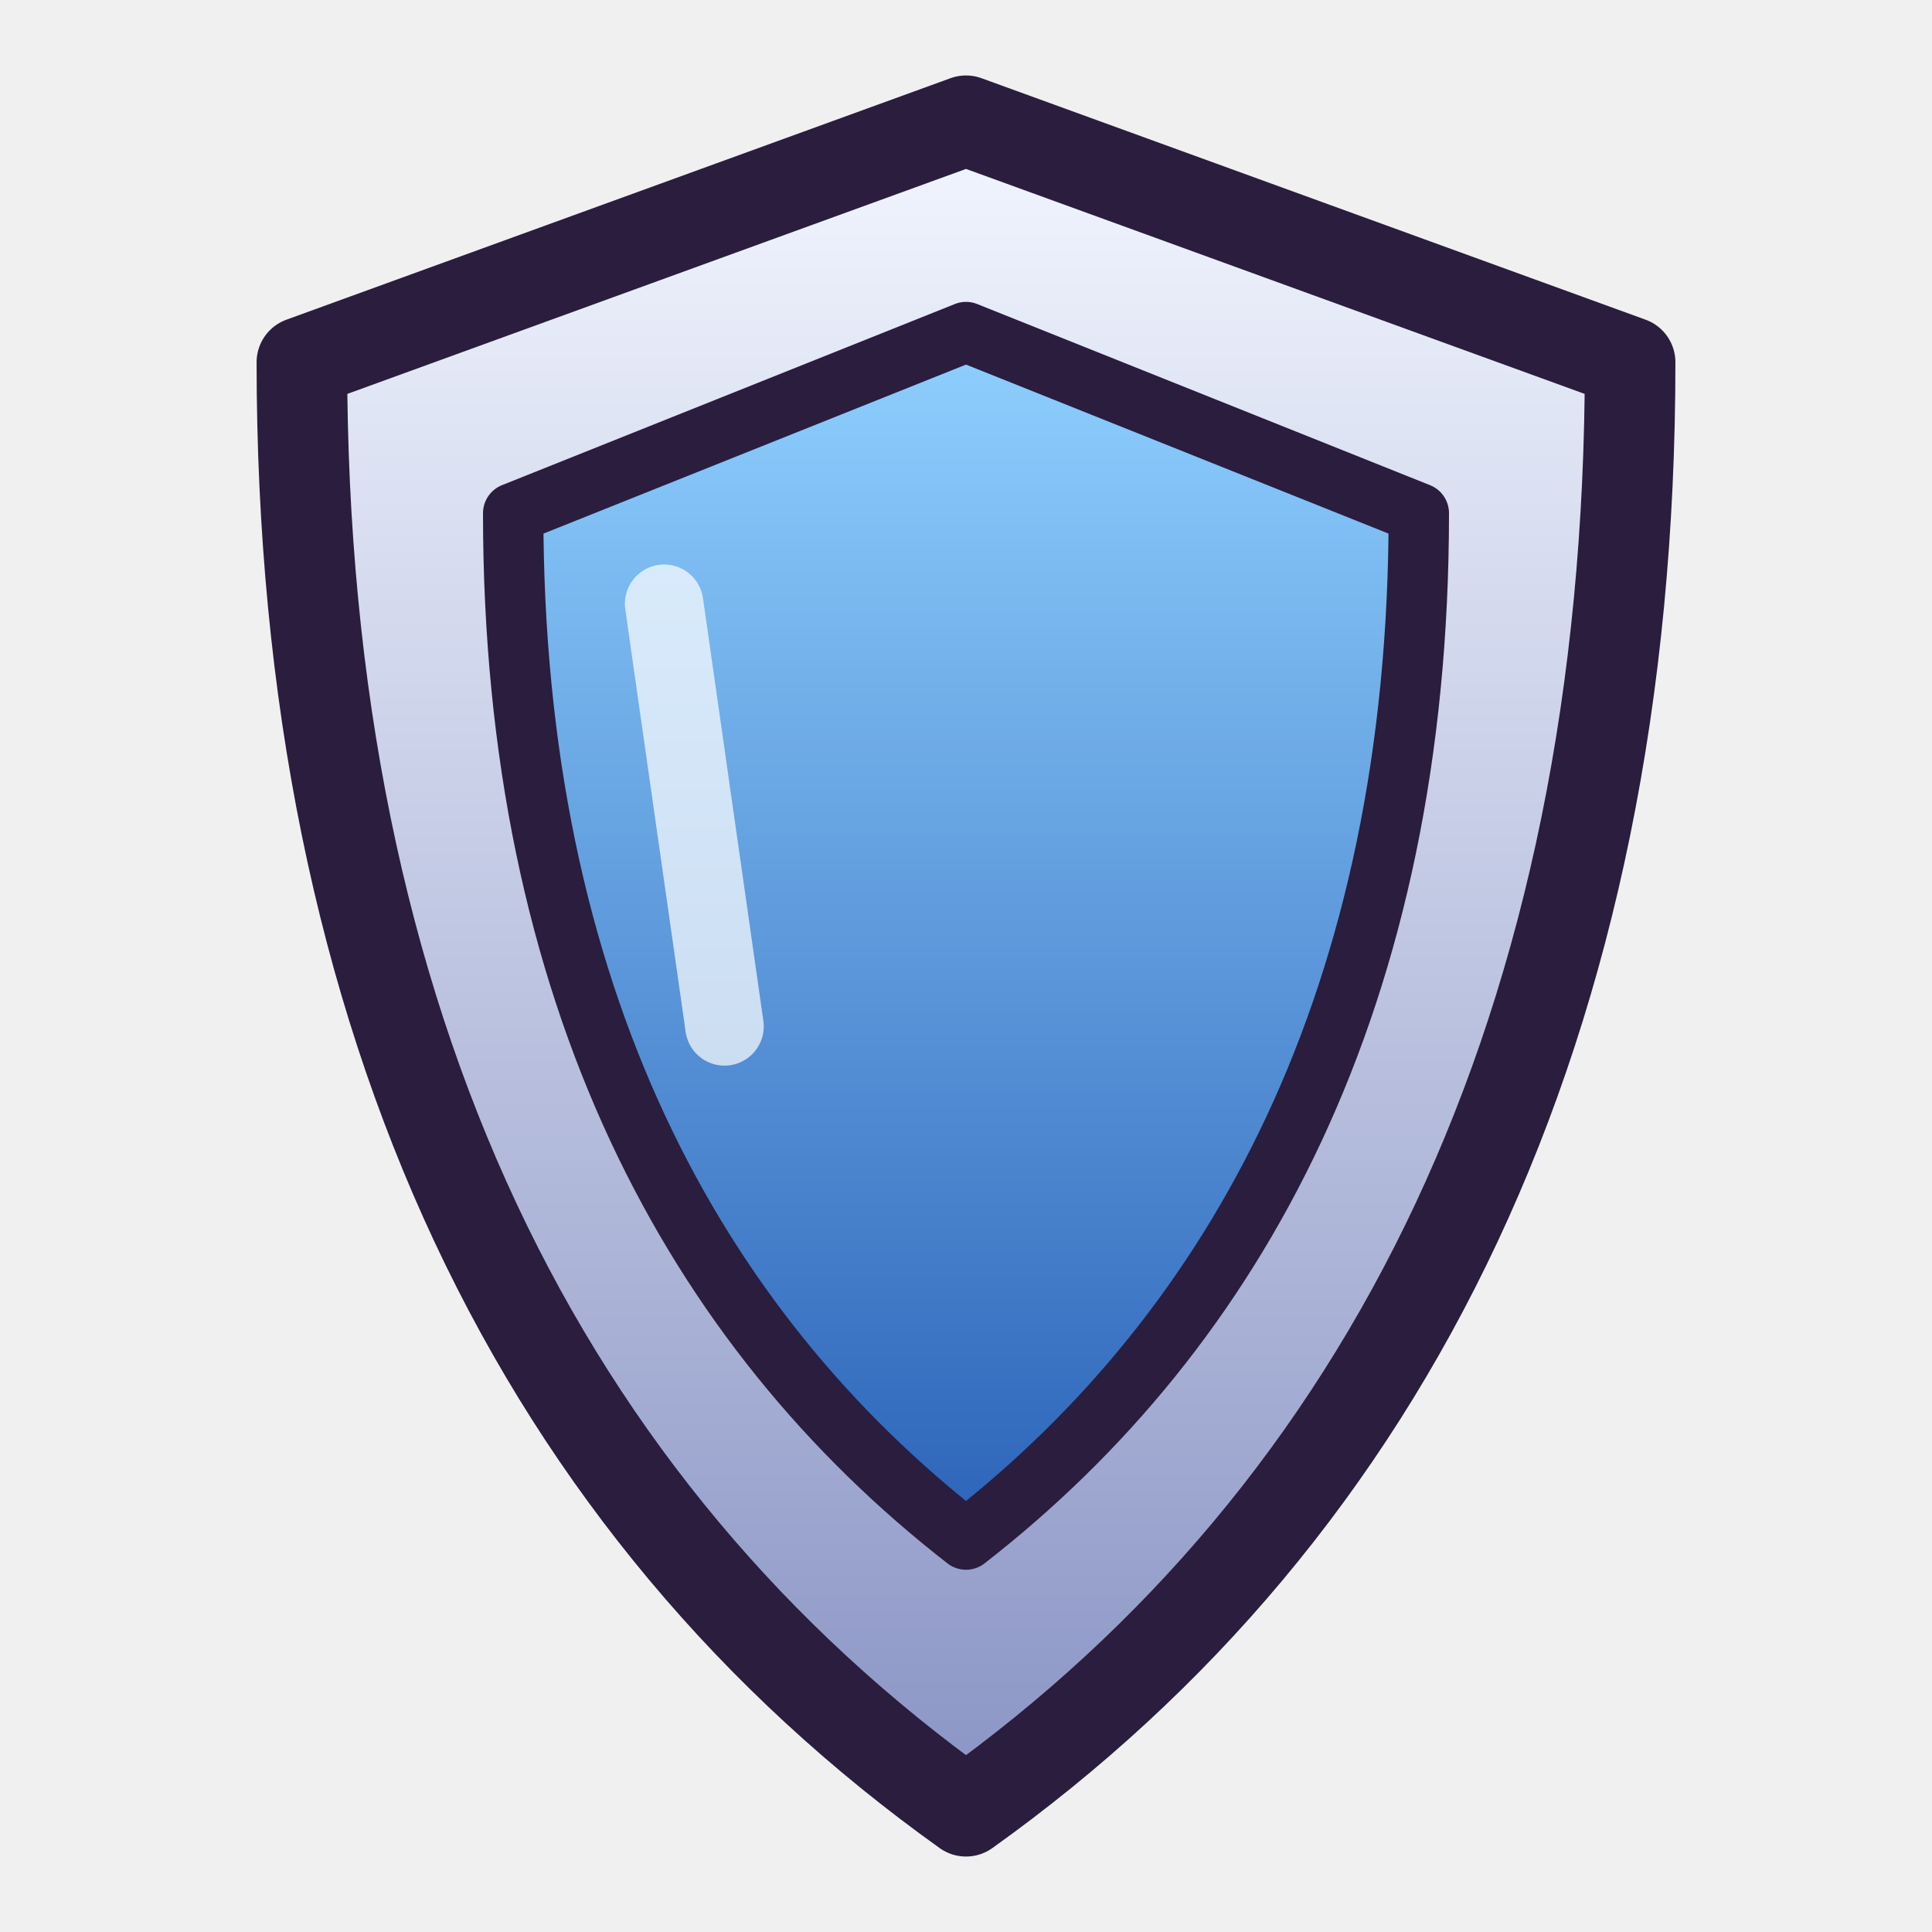
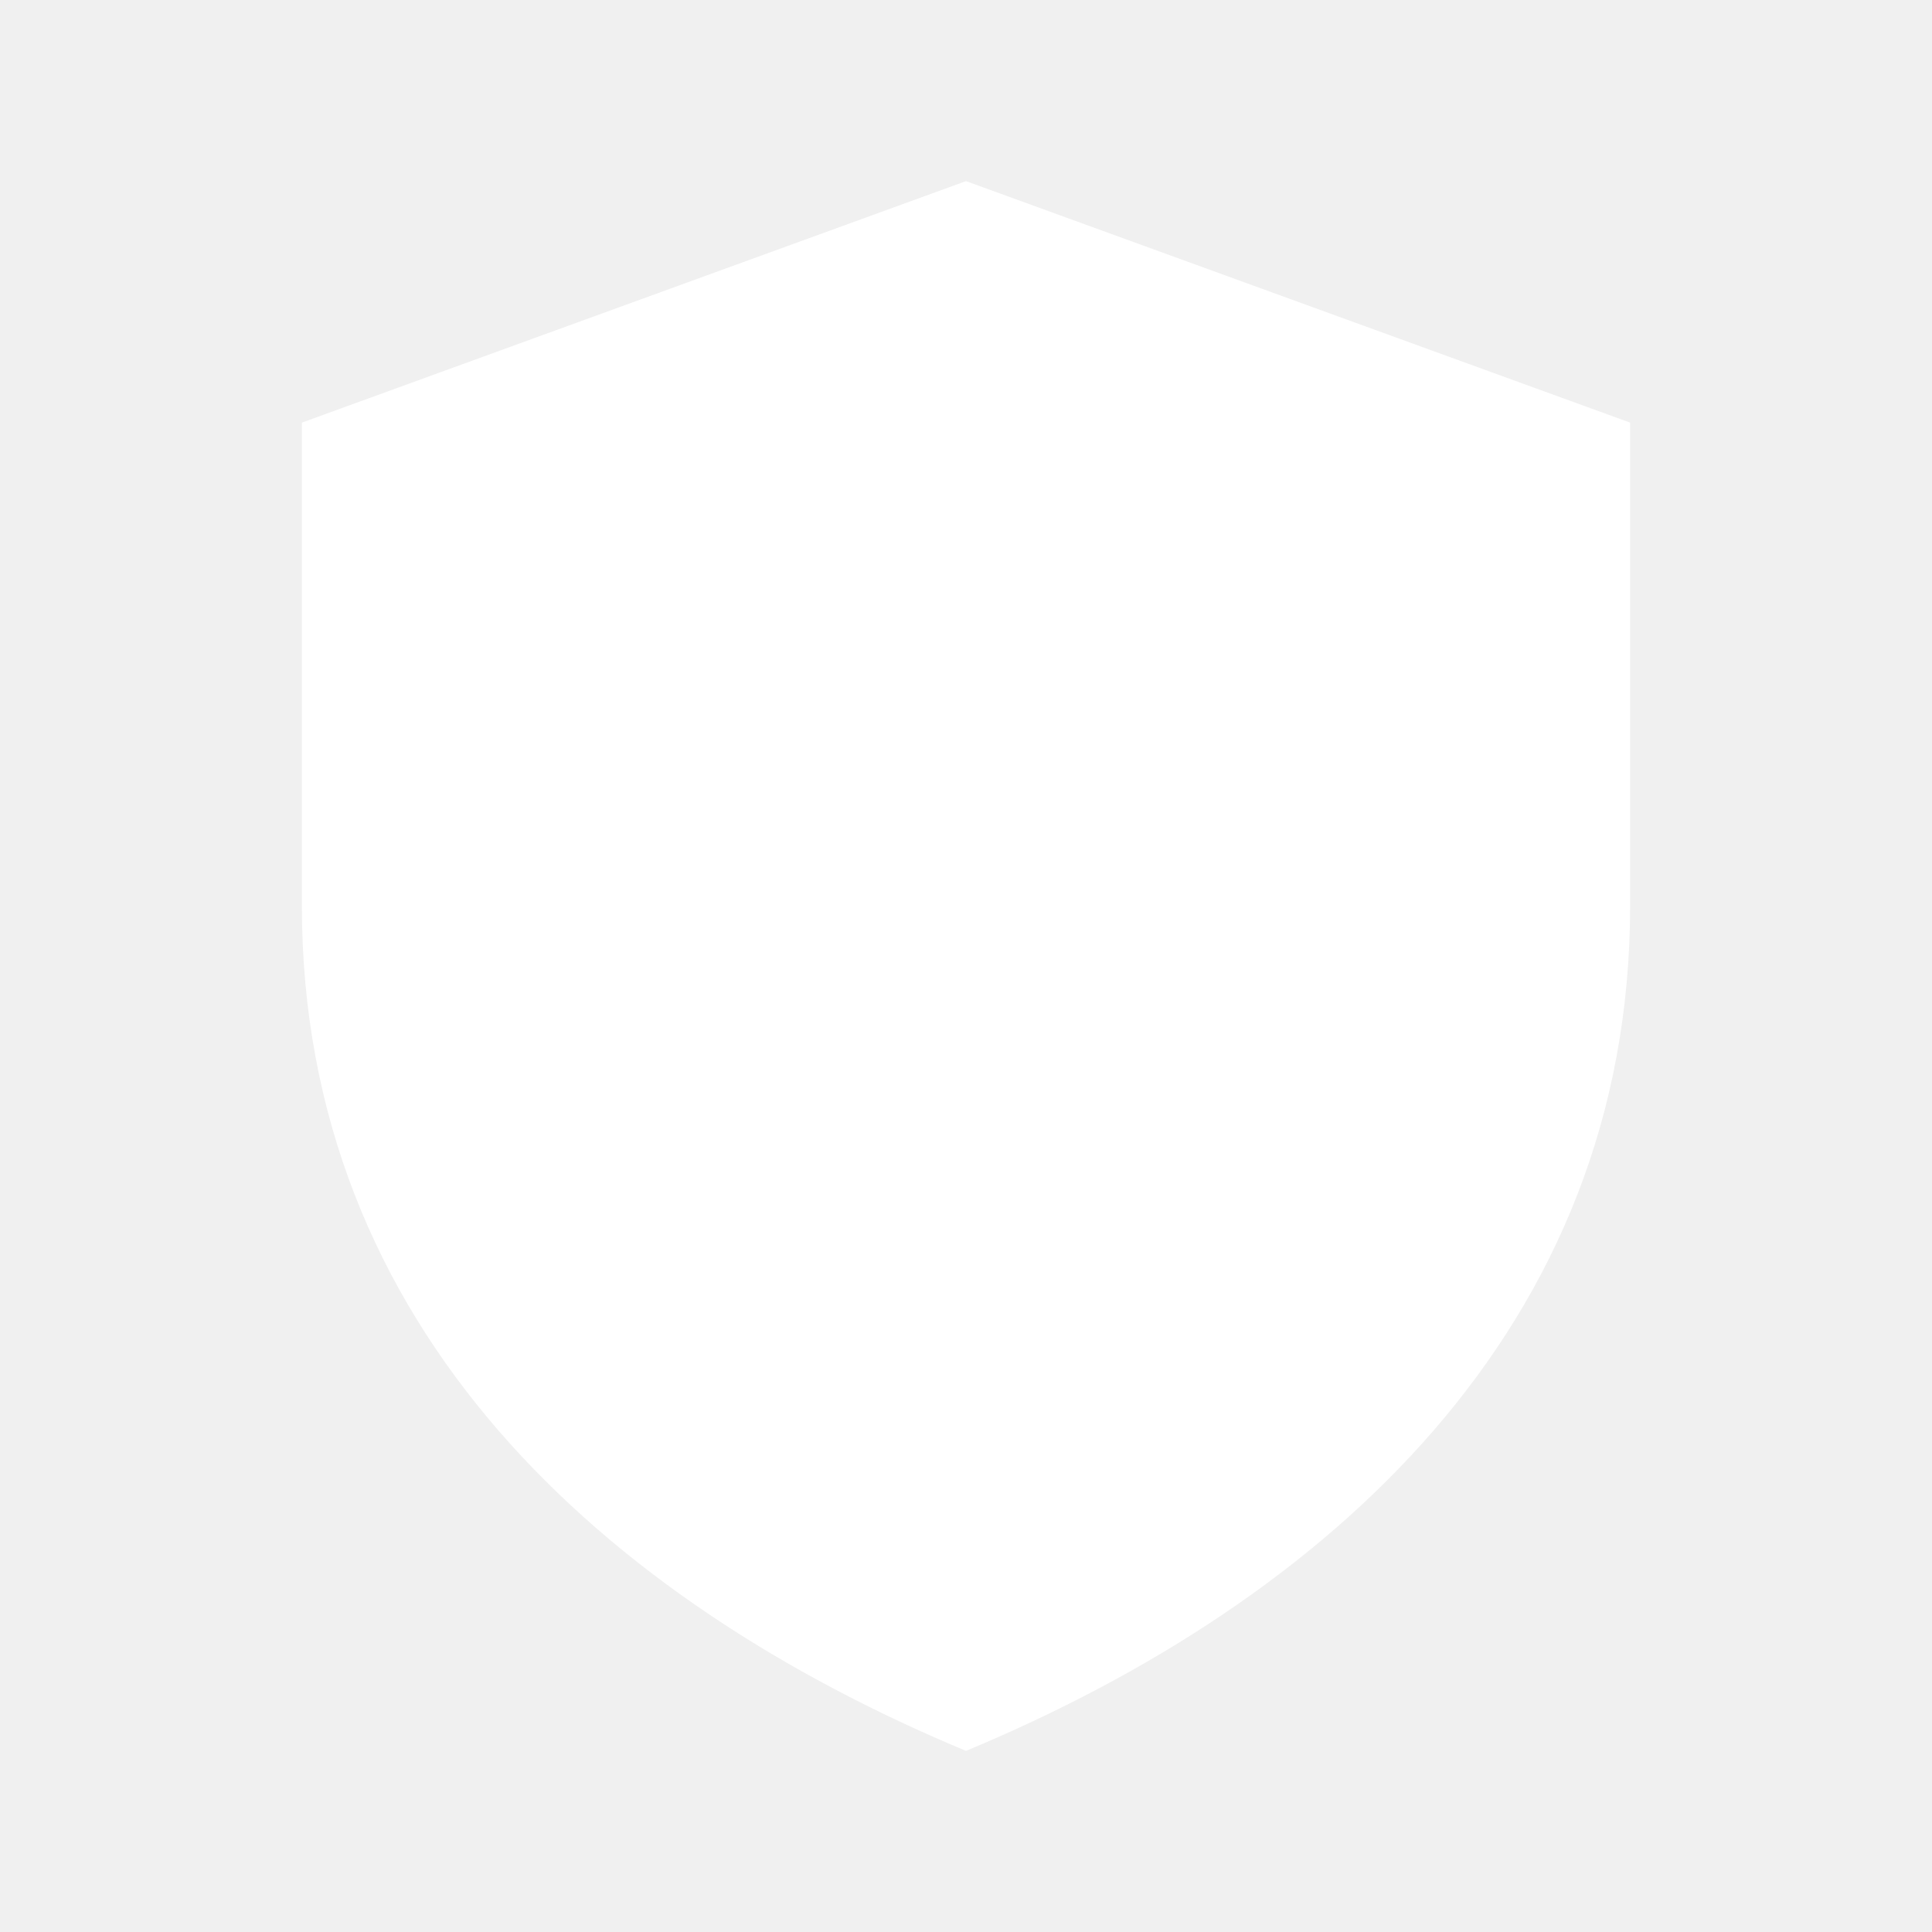
<svg xmlns="http://www.w3.org/2000/svg" width="128" height="128" viewBox="0 0 64 64">
-   <defs>
-     <linearGradient id="sh" x1="0" y1="0" x2="0" y2="1">
-       <stop offset="0" stop-color="#f2f6ff" />
-       <stop offset="1" stop-color="#8a94c4" />
-     </linearGradient>
-     <linearGradient id="shin" x1="0" y1="0" x2="0" y2="1">
-       <stop offset="0" stop-color="#8fd0ff" />
-       <stop offset="1" stop-color="#2c63b8" />
-     </linearGradient>
-   </defs>
-   <path d="M32 4 L54 12 C54 34 46 50 32 60 C18 50 10 34 10 12 Z" fill="url(#sh)" stroke="#2a1d3d" stroke-width="3" stroke-linejoin="round" />
-   <path d="M32 11 L47 17 C47 33 41 44 32 51 C23 44 17 33 17 17 Z" fill="url(#shin)" stroke="#2a1d3d" stroke-width="2" stroke-linejoin="round" />
-   <path d="M22 20 L24 34" stroke="#ffffff" stroke-width="2.6" stroke-linecap="round" opacity="0.7" />
+   <path d="M32 6 L54 14 V30 C54 44 44 53 32 58 C20 53 10 44 10 30 V14 Z" fill="#ffffff" fill-rule="evenodd" />
</svg>
